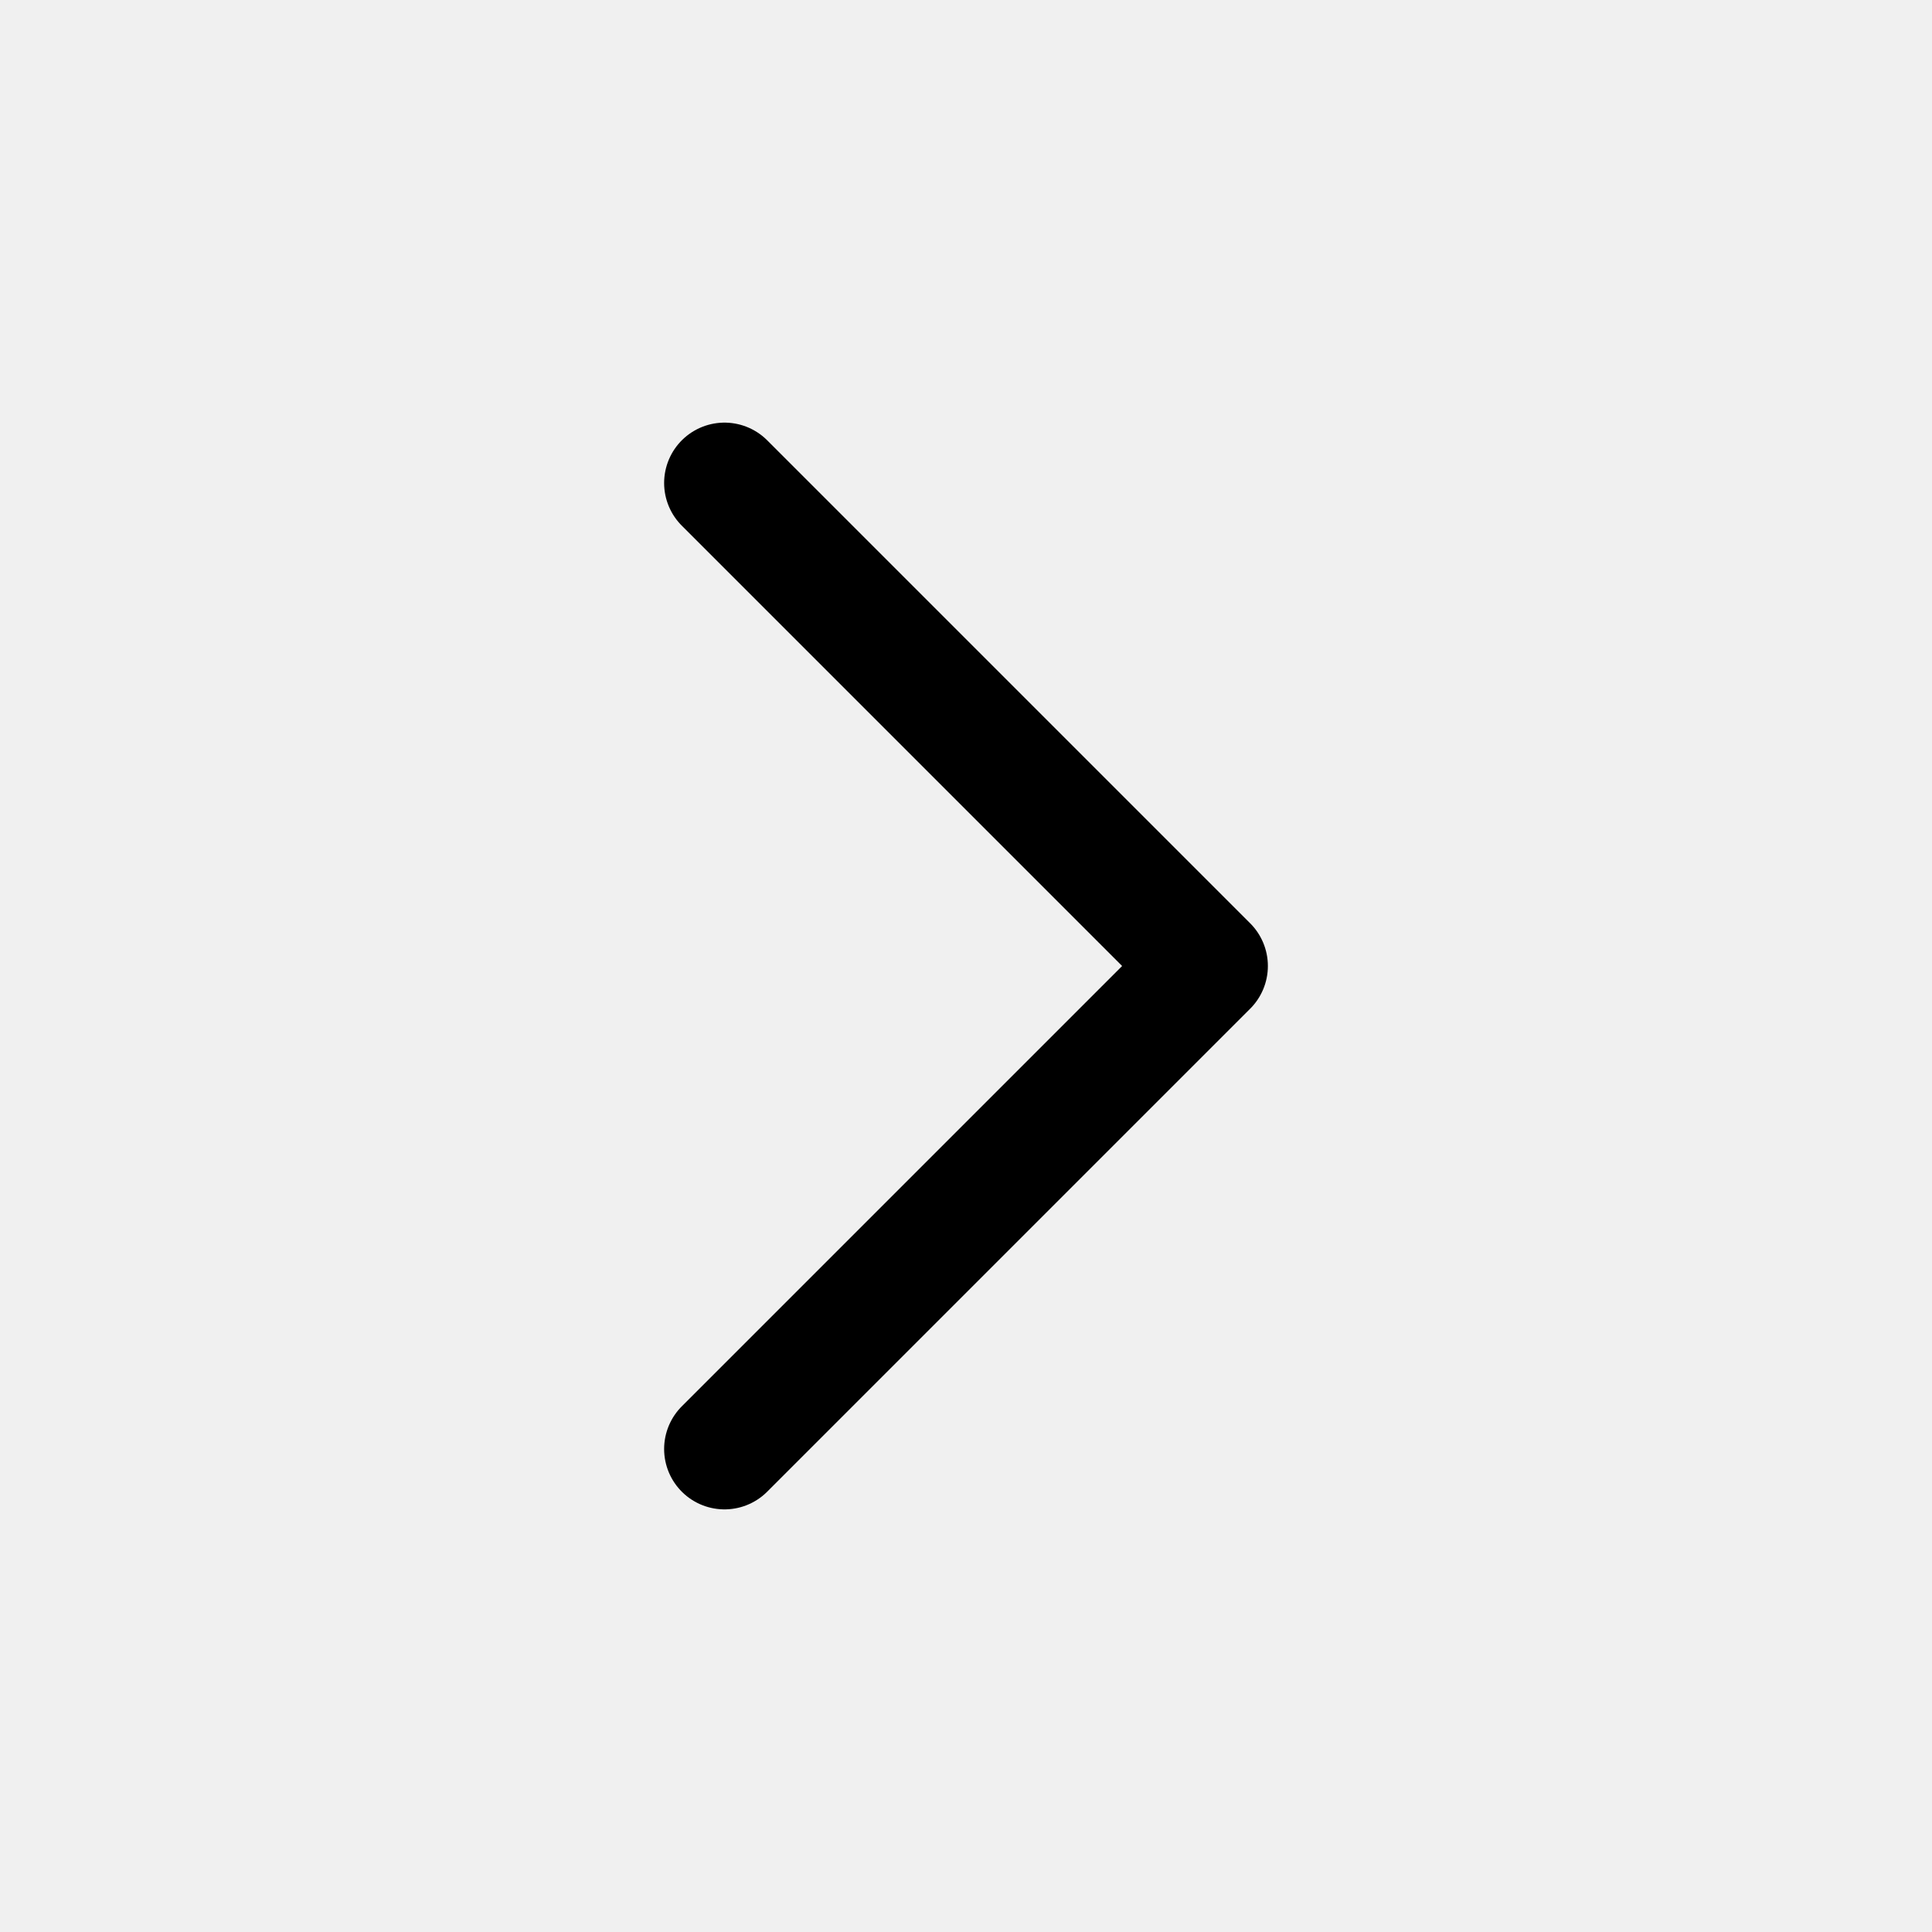
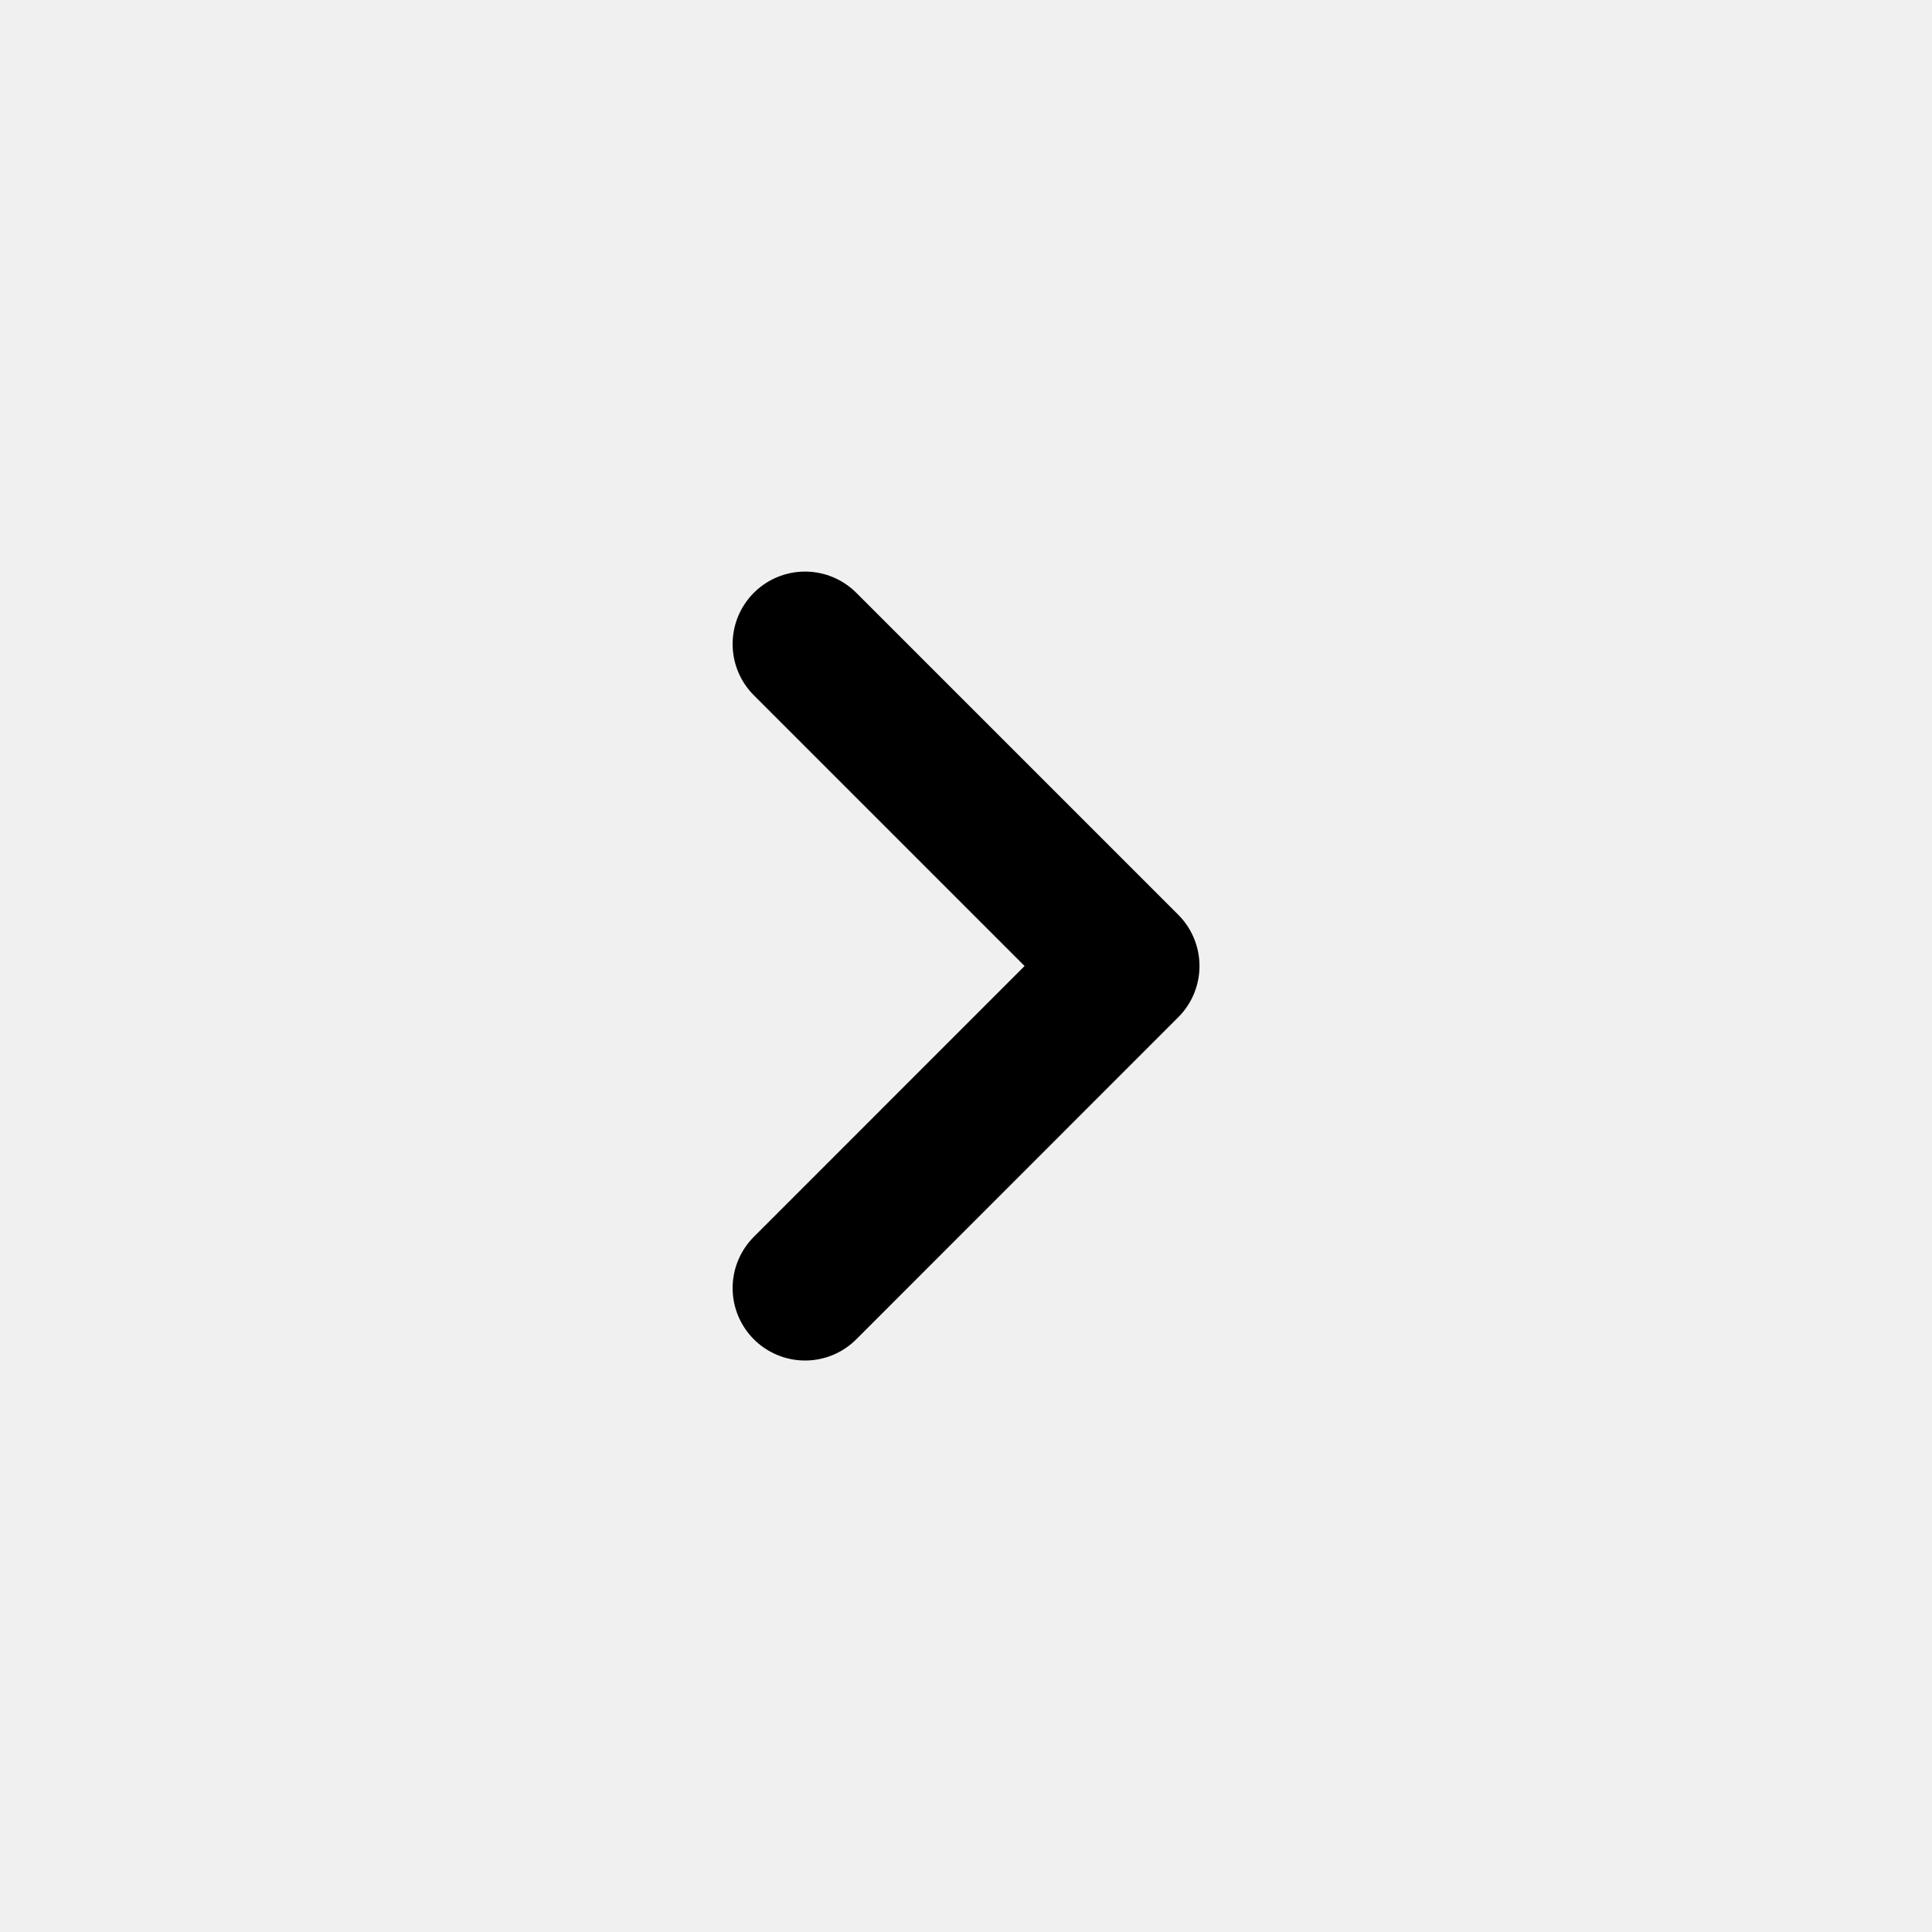
- <svg xmlns="http://www.w3.org/2000/svg" width="16" height="16" viewBox="0 0 16 16" fill="none">
-   <g clip-path="url(#clip0_3957_119529)">
-     <path d="M6 4L10 8L6 12" stroke="currentColor" stroke-linecap="round" stroke-linejoin="round" />
-   </g>
-   <defs>
-     <clipPath id="clip0_3957_119529">
-       <rect width="16" height="16" fill="white" />
-     </clipPath>
-   </defs>
+ <svg xmlns="http://www.w3.org/2000/svg" width="20" height="20" viewBox="0 0 20 20" fill="none">
+   <path d="M8.334 13.334L11.667 10L8.334 6.667" stroke="currentColor" stroke-width="1.5" stroke-linecap="round" stroke-linejoin="round" />
</svg>
